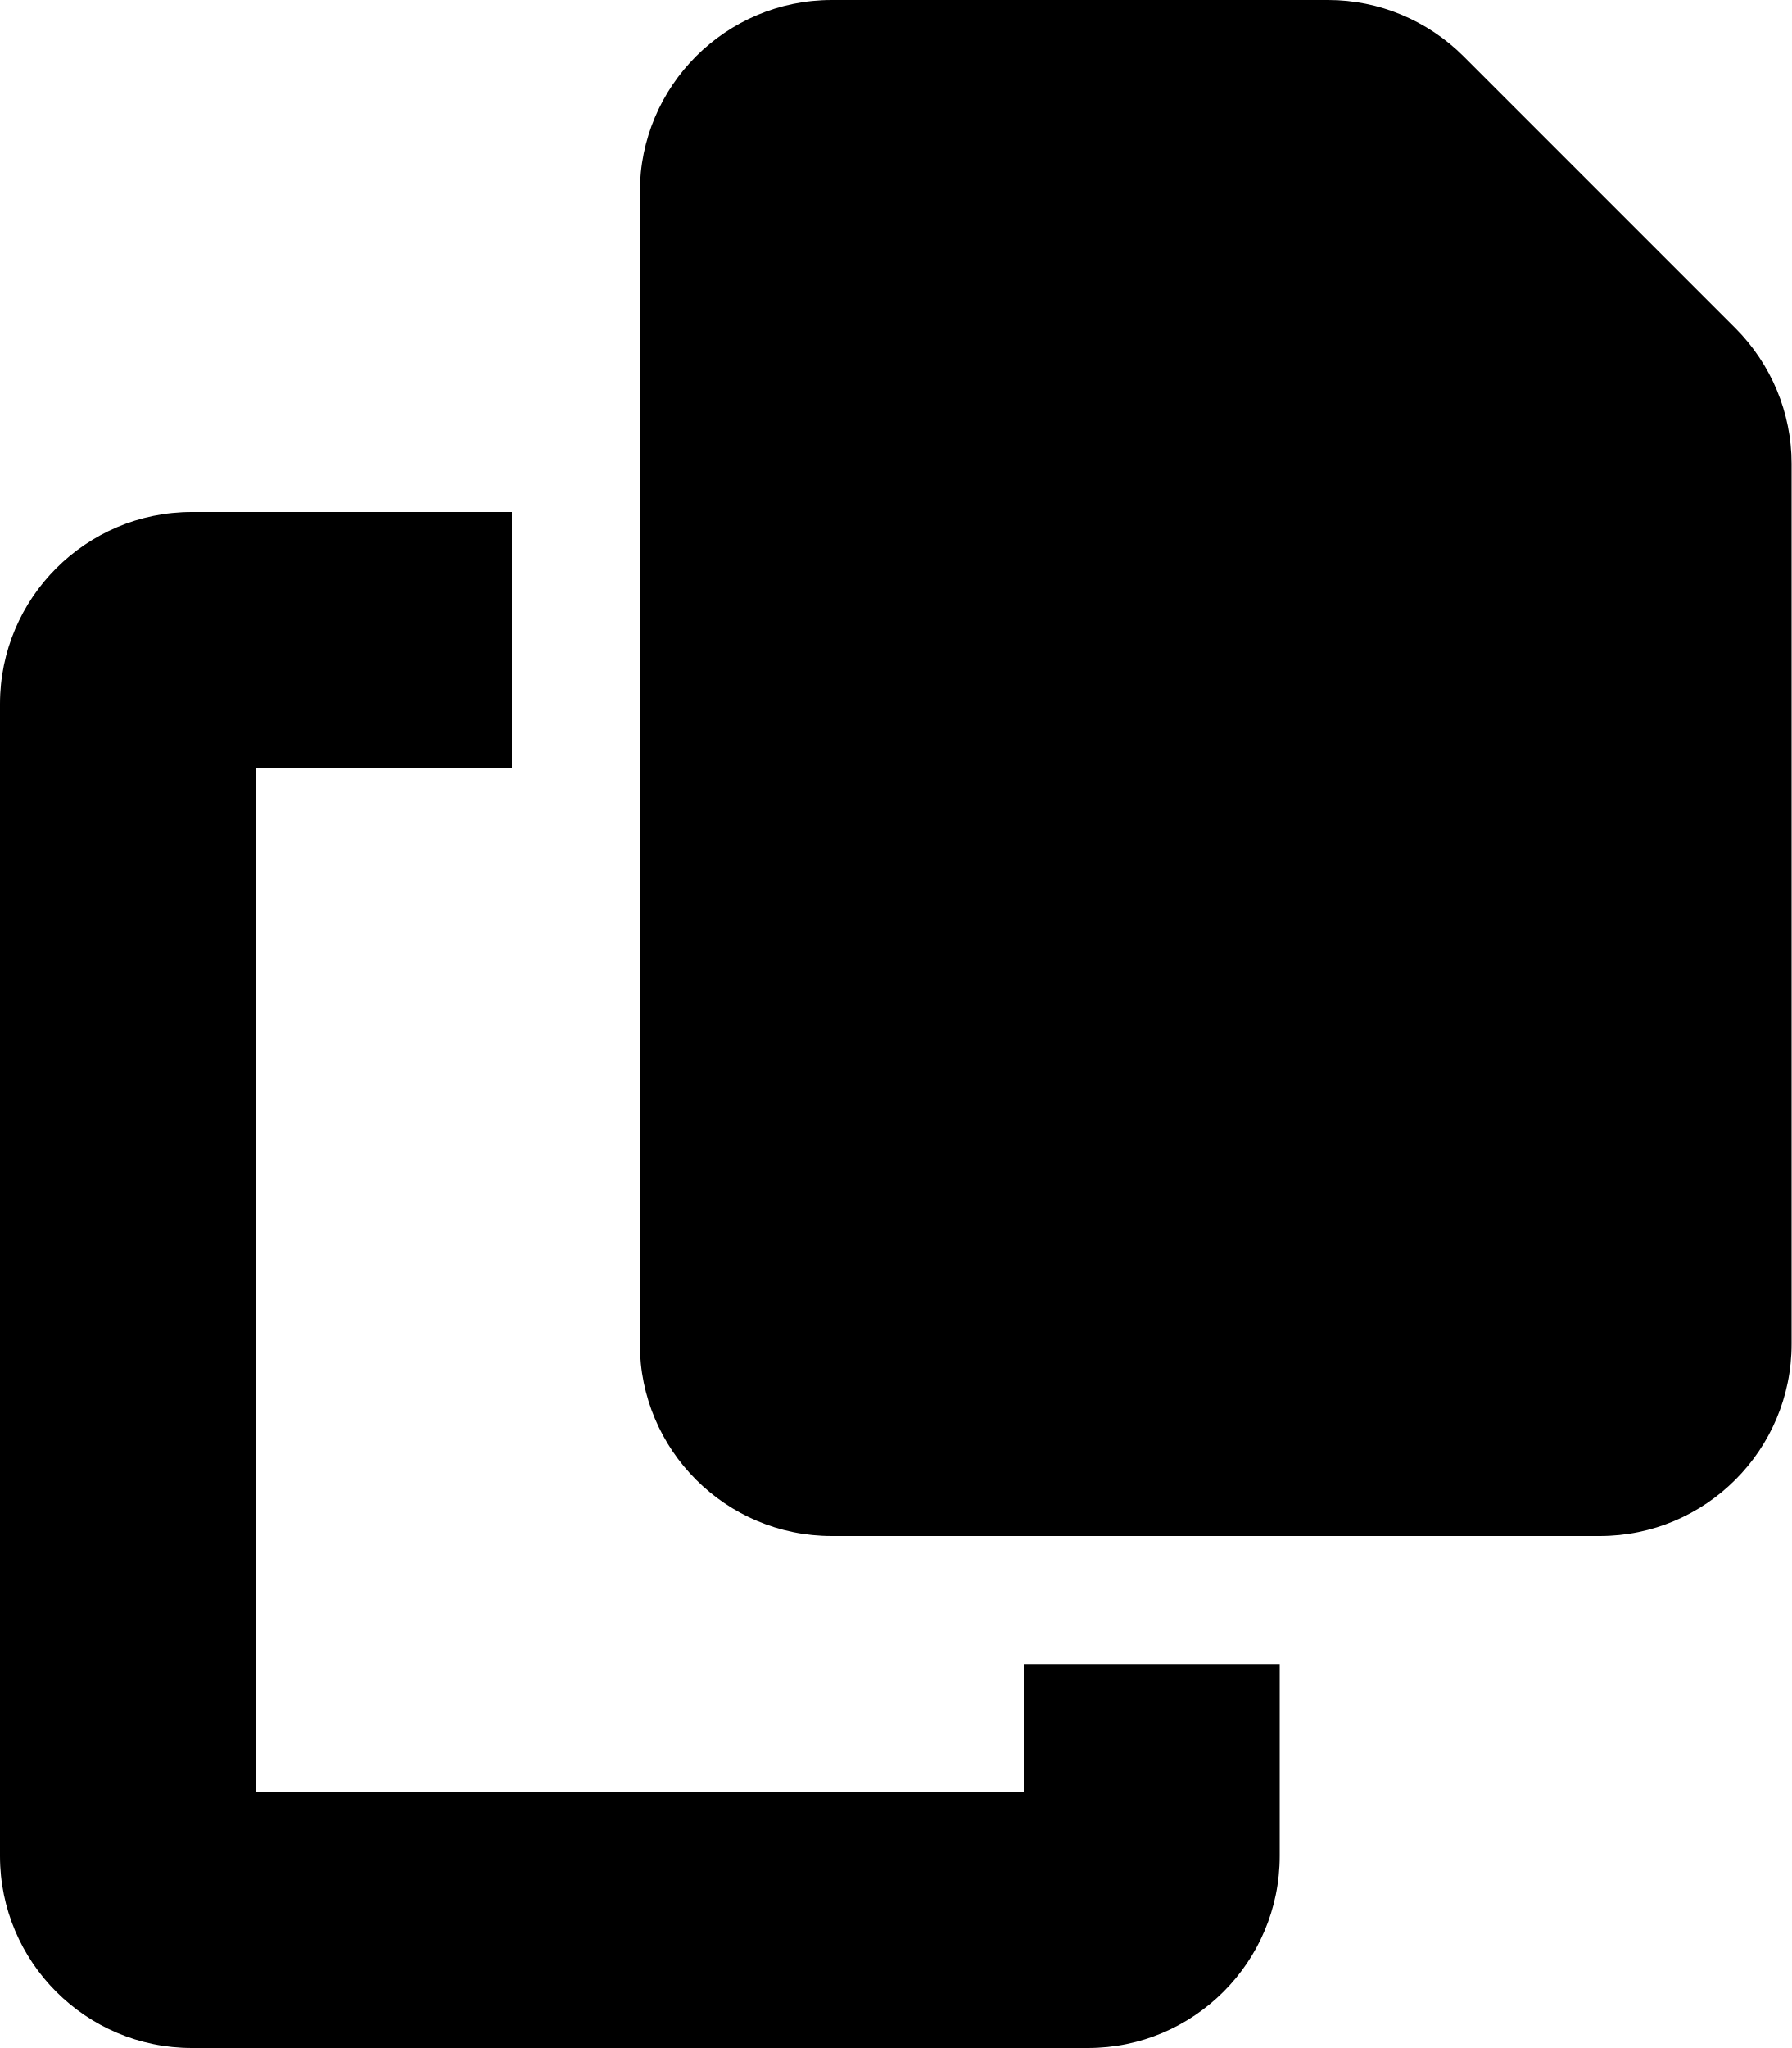
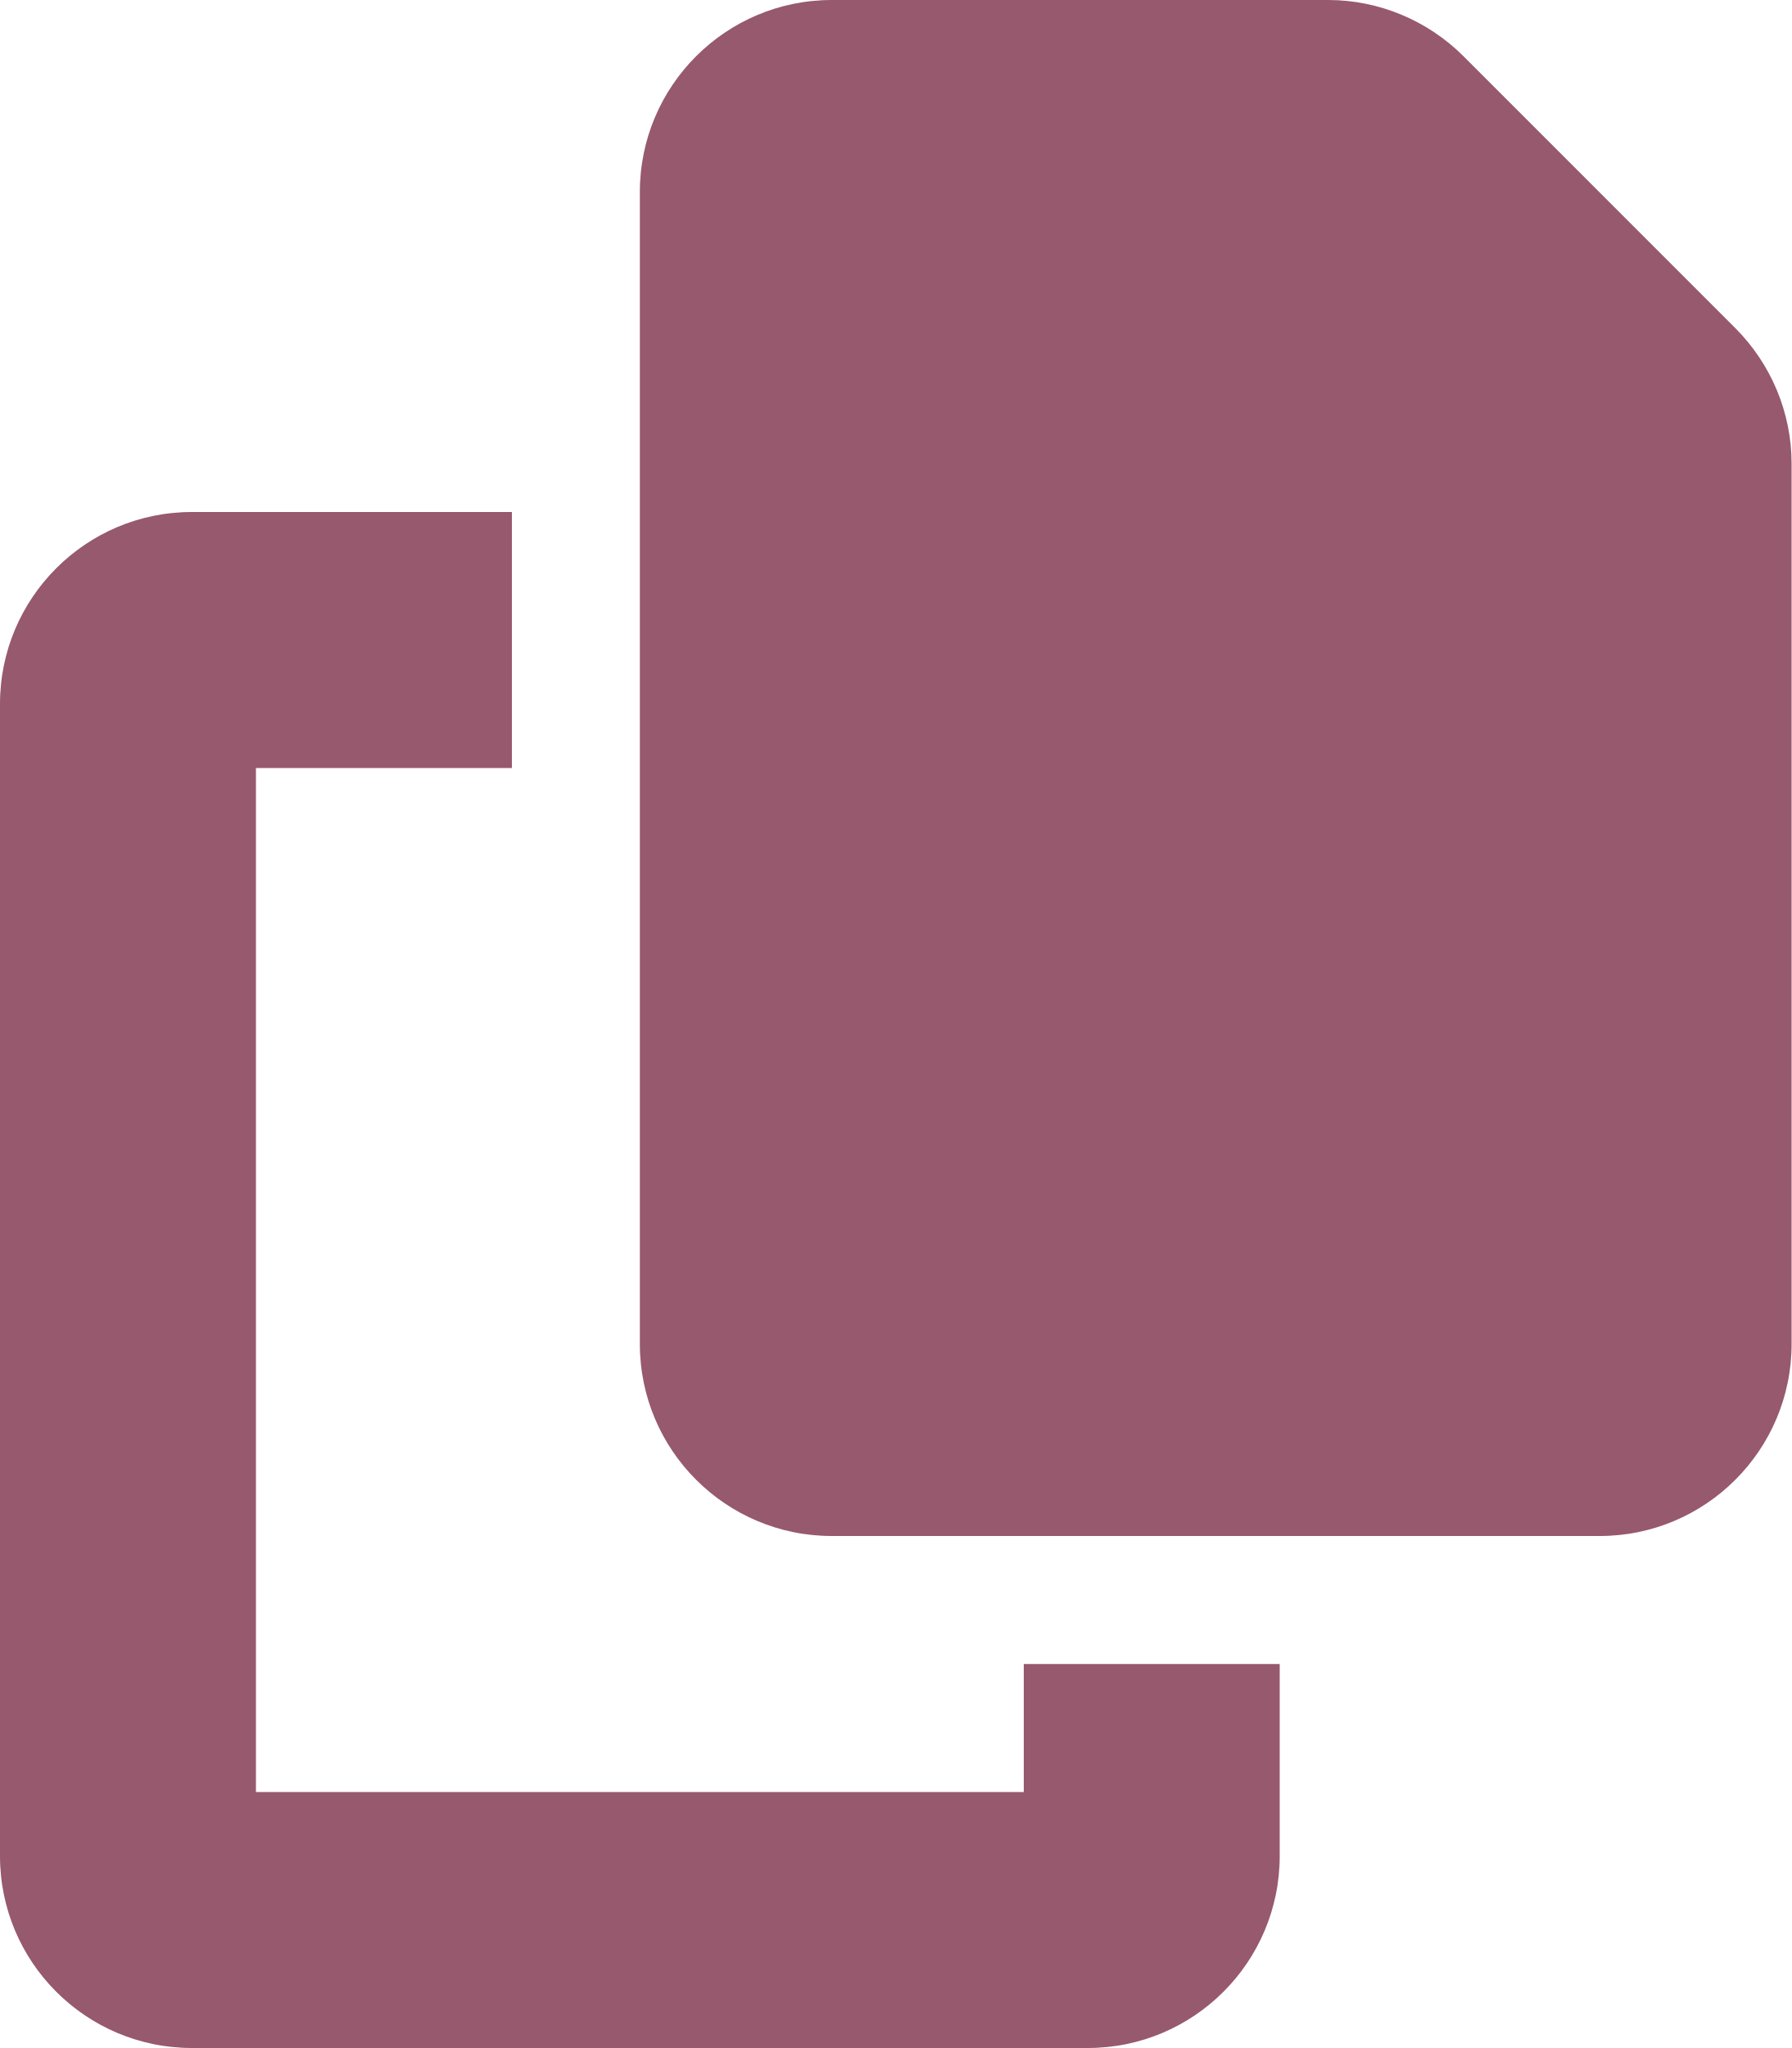
<svg xmlns="http://www.w3.org/2000/svg" viewBox="0 0 448 512">
-   <path d="M208 0H332.1c12.7 0 24.9 5.1 33.9 14.1l67.9 67.9c9 9 14.1 21.2 14.1 33.9V336c0 26.5-21.5 48-48 48H208c-26.5 0-48-21.5-48-48V48c0-26.5 21.5-48 48-48zM48 128h80v64H64V448H256V416h64v48c0 26.5-21.5 48-48 48H48c-26.5 0-48-21.5-48-48V176c0-26.5 21.5-48 48-48z" />
+   <path fill="#97596d" d="M208 0H332.1c12.7 0 24.9 5.1 33.9 14.1l67.9 67.9c9 9 14.1 21.2 14.1 33.9V336c0 26.5-21.5 48-48 48H208c-26.5 0-48-21.5-48-48V48c0-26.5 21.5-48 48-48zM48 128h80v64H64V448H256V416h64v48c0 26.5-21.5 48-48 48H48c-26.5 0-48-21.5-48-48V176c0-26.5 21.5-48 48-48z" />
</svg>
